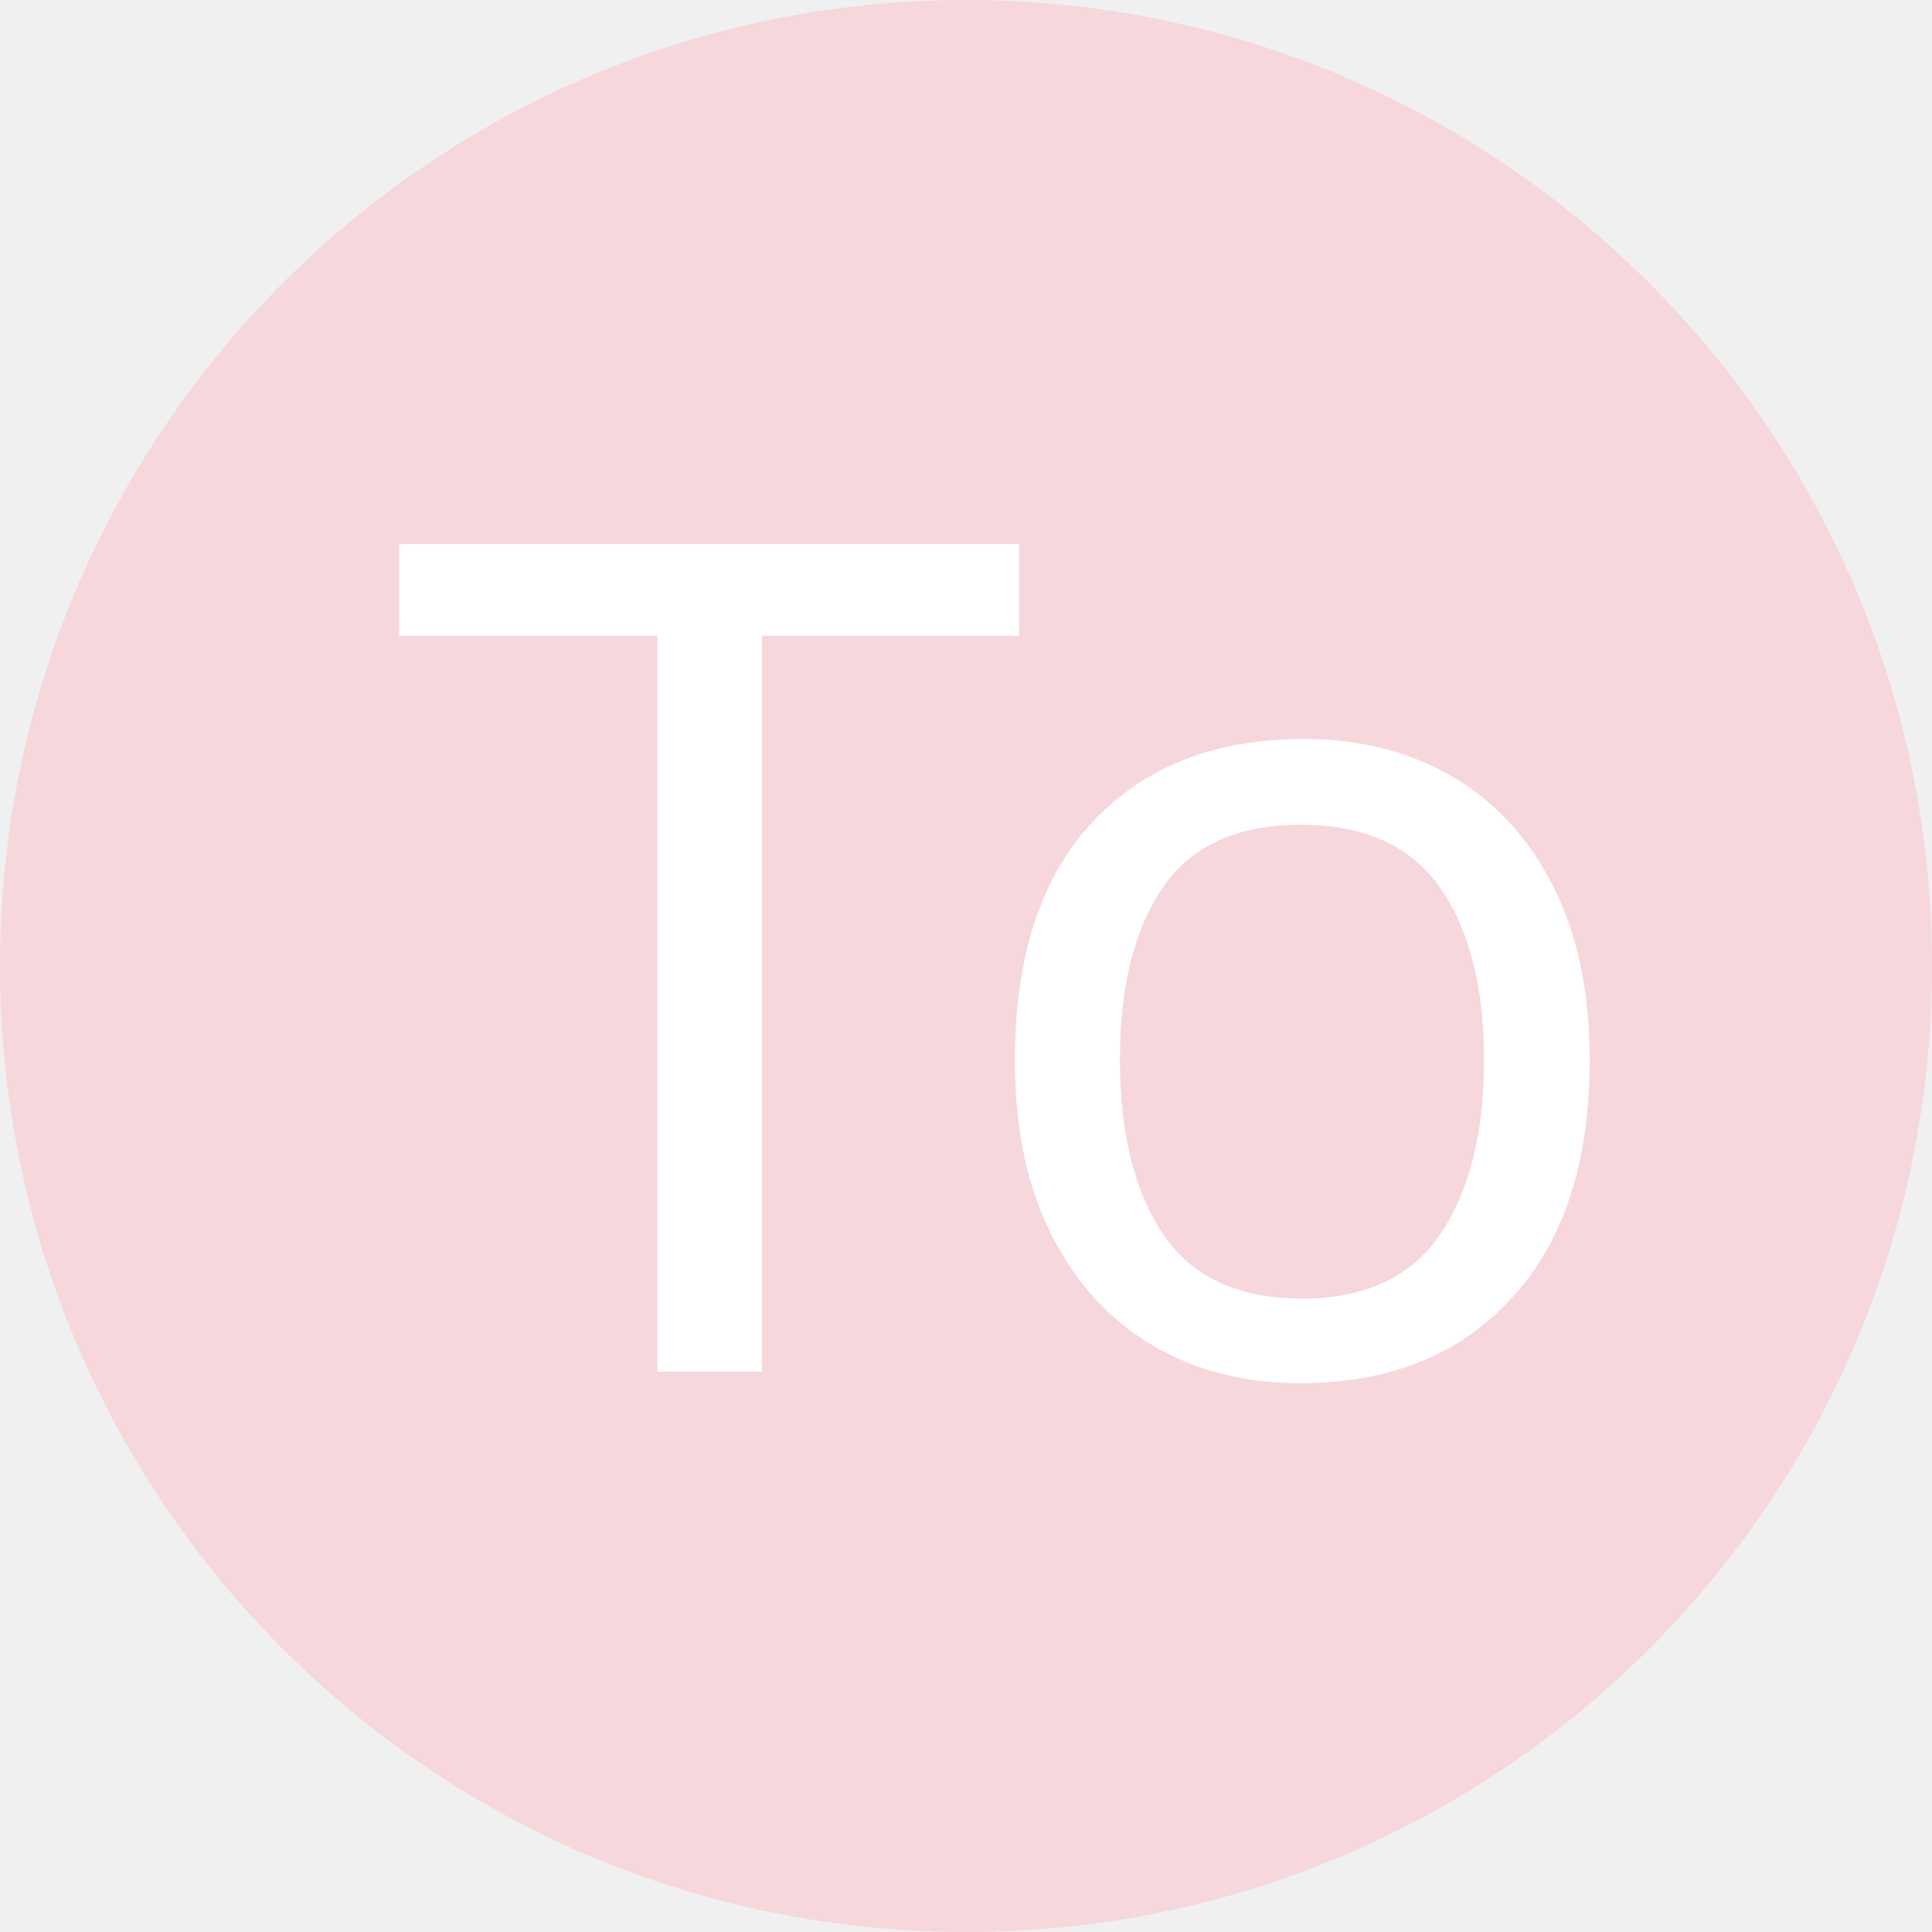
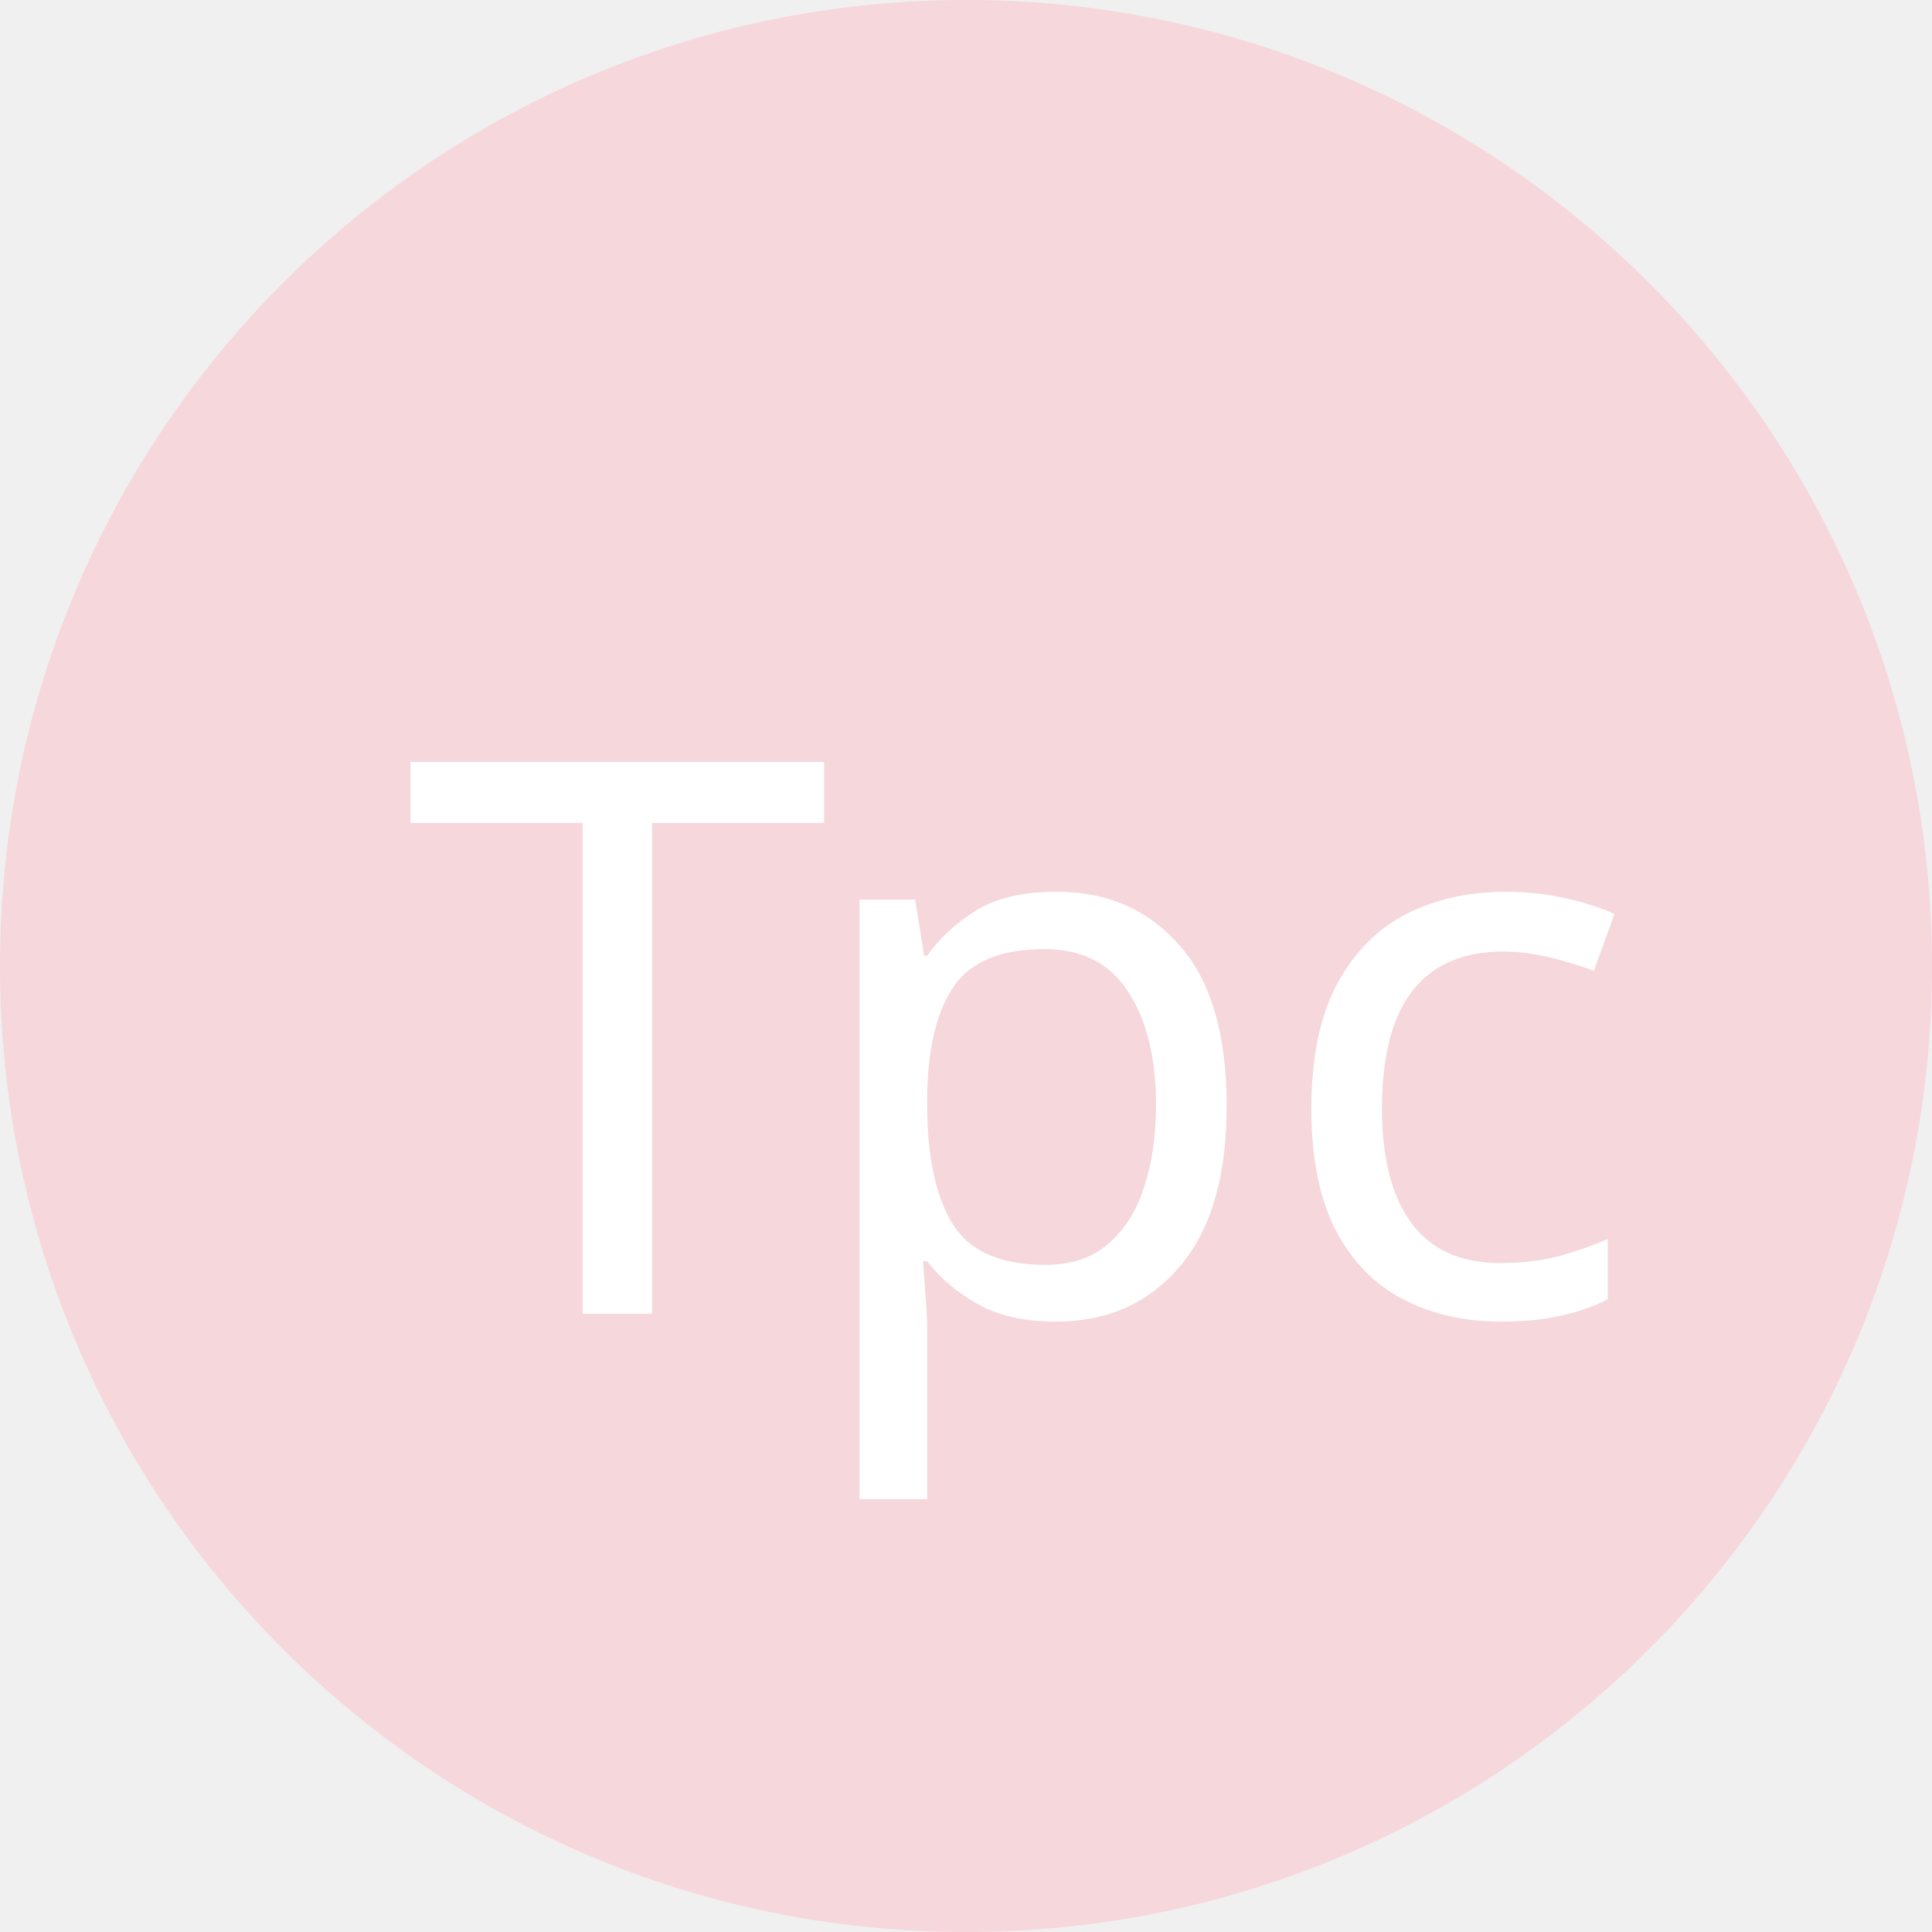
<svg xmlns="http://www.w3.org/2000/svg" width="50" height="50" viewBox="0 0 50 50">
  <g id="To" transform="translate(19425 -10587)">
-     <circle id="椭圆_49" style="fill: #f6d7dc;" data-name="椭圆 49" class="cls-1" cx="25" cy="25" r="25" transform="translate(-19425 10587)" />
-     <text id="To-2" data-name="To" style=" fill: #fff;         font-size: 30px;         font-family: FZY4JW--GB1-0, FZCuYuan-M03S;" class="cls-2" transform="translate(-19399.5 10622.5)">
-       <tspan x="-15.469" y="0">To</tspan>
+     <circle id="椭圆_49" data-name="椭圆 49" style="  fill: #f6d7dc;" class="cls-1" cx="25" cy="25" r="25" transform="translate(-19425 10587)" />
+     <text id="Tpc" class="cls-2" style=" fill: #fff;         font-size: 20px;         font-family: FZY4JW--GB1-0, FZCuYuan-M03S;" transform="translate(-19399.5 10621)">
+       <tspan x="-15.078" y="0">Tpc</tspan>
    </text>
  </g>
</svg>
